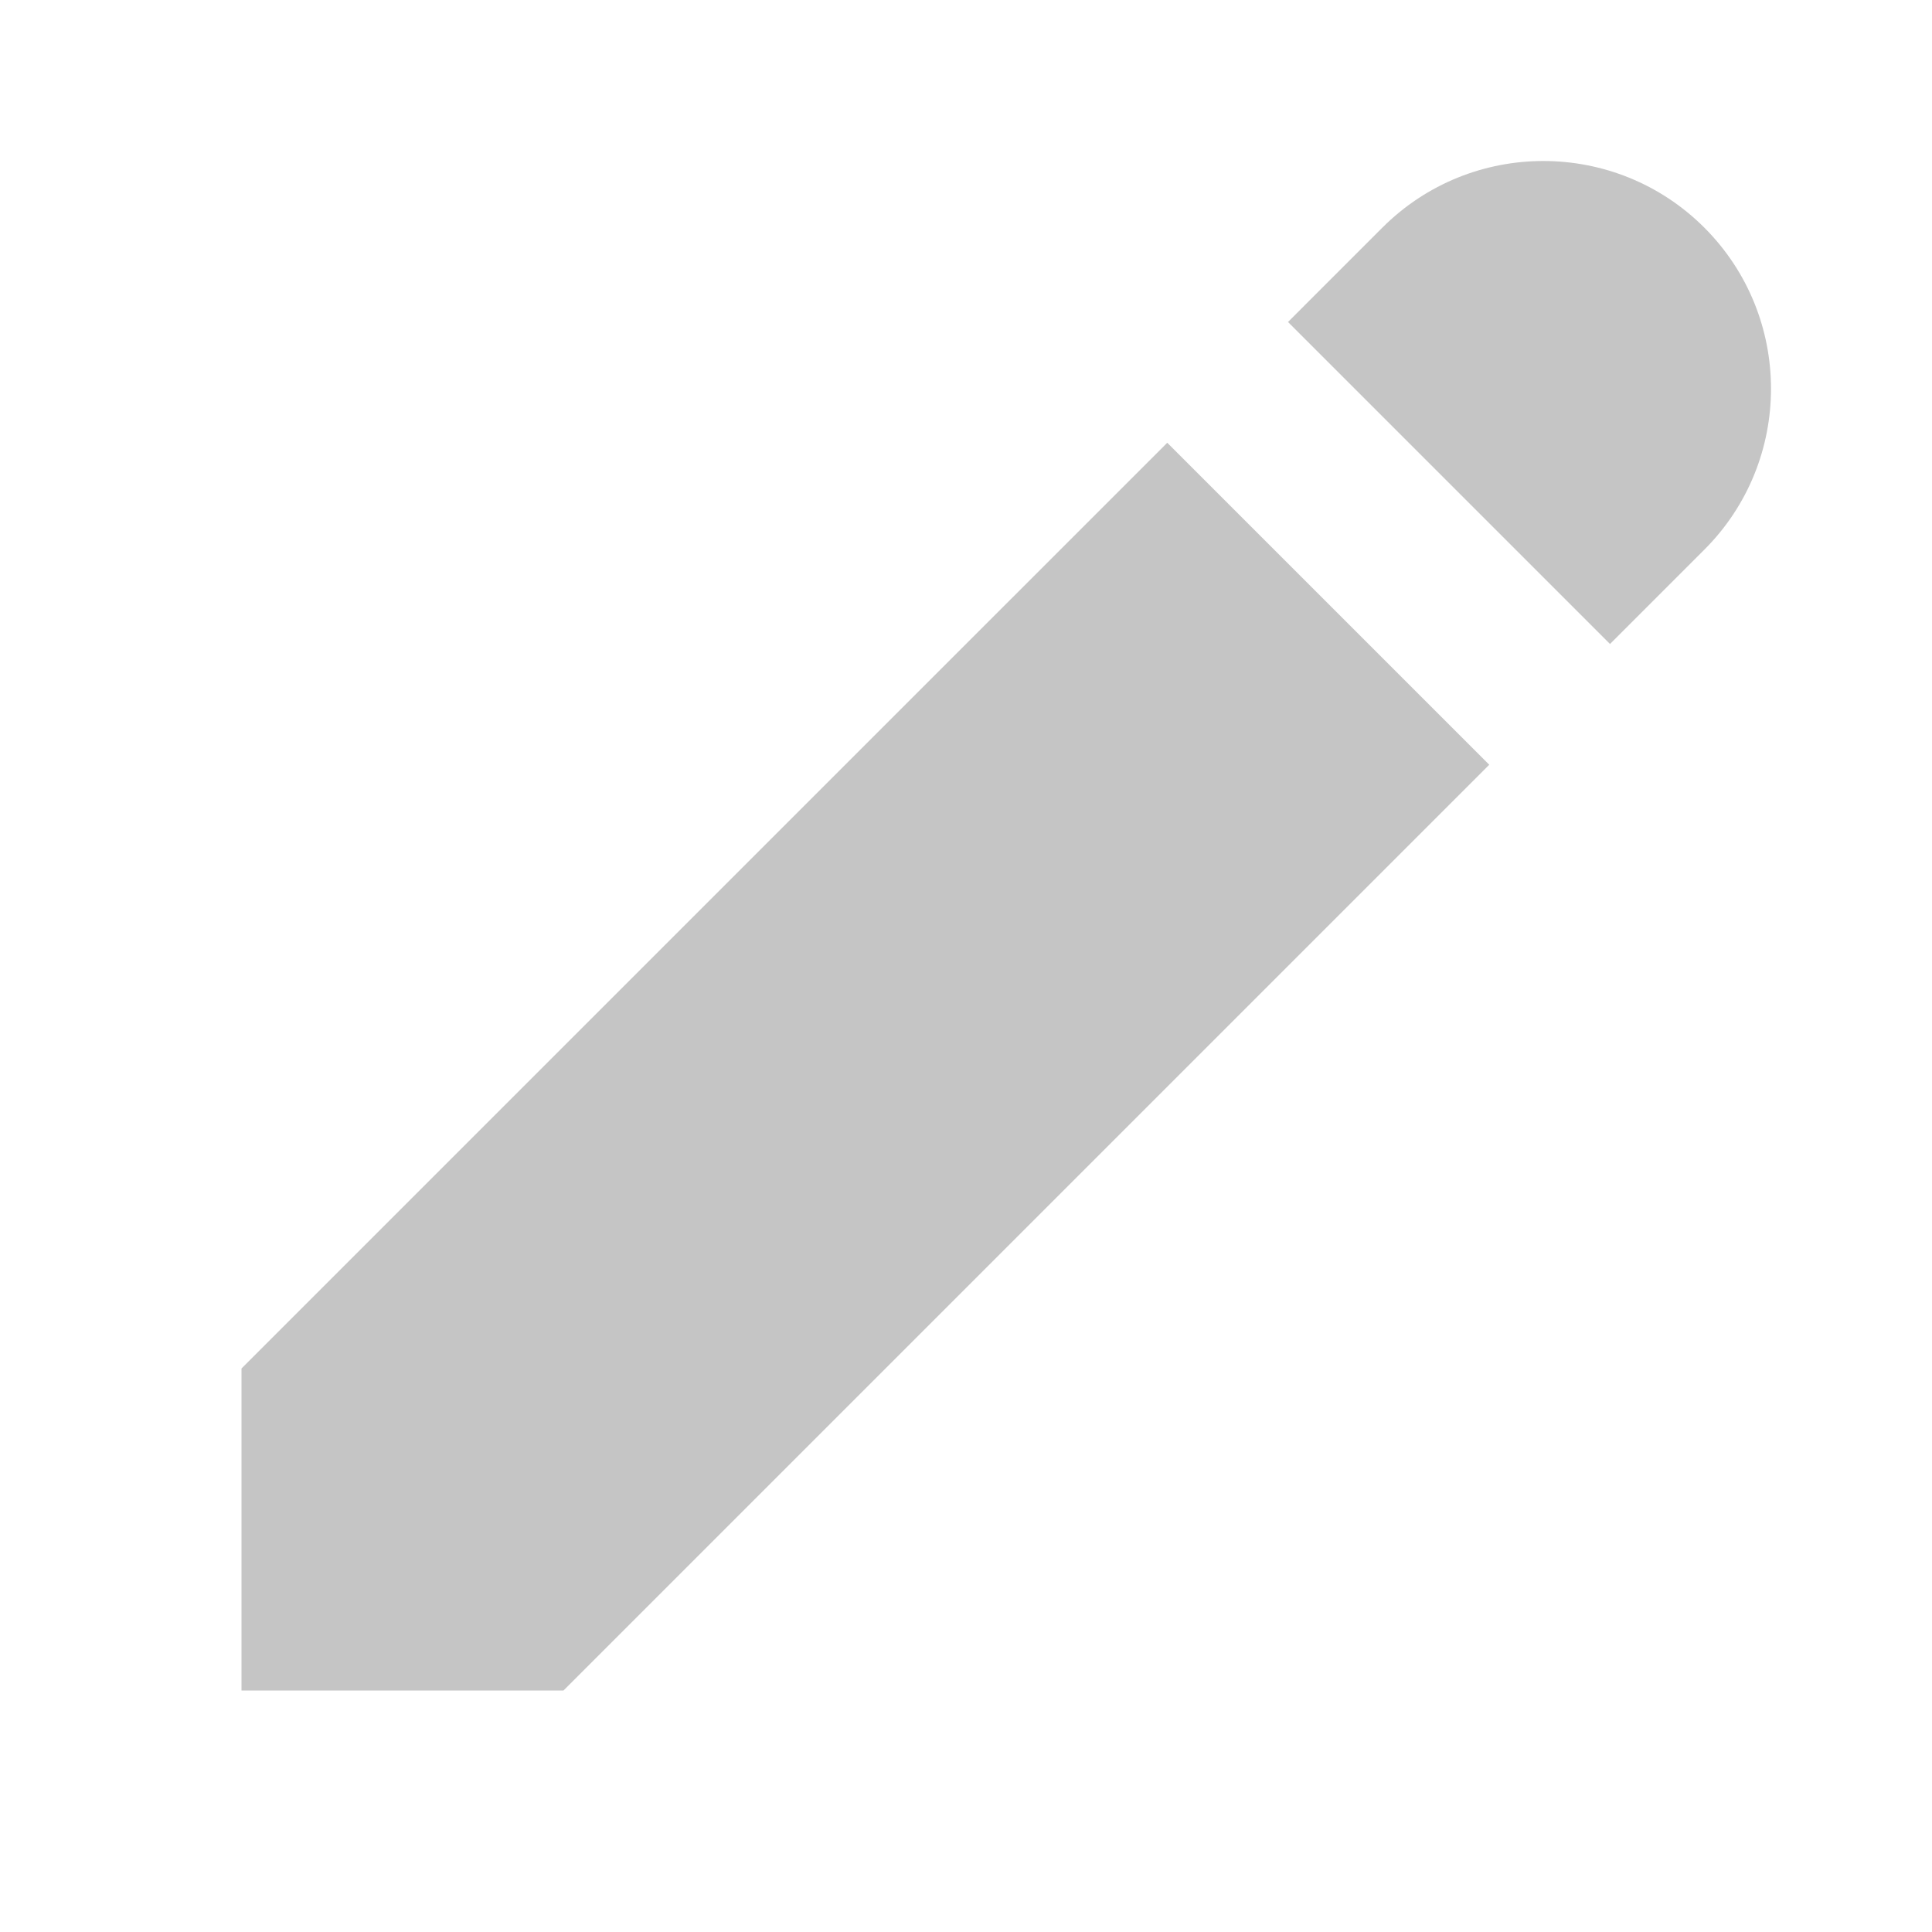
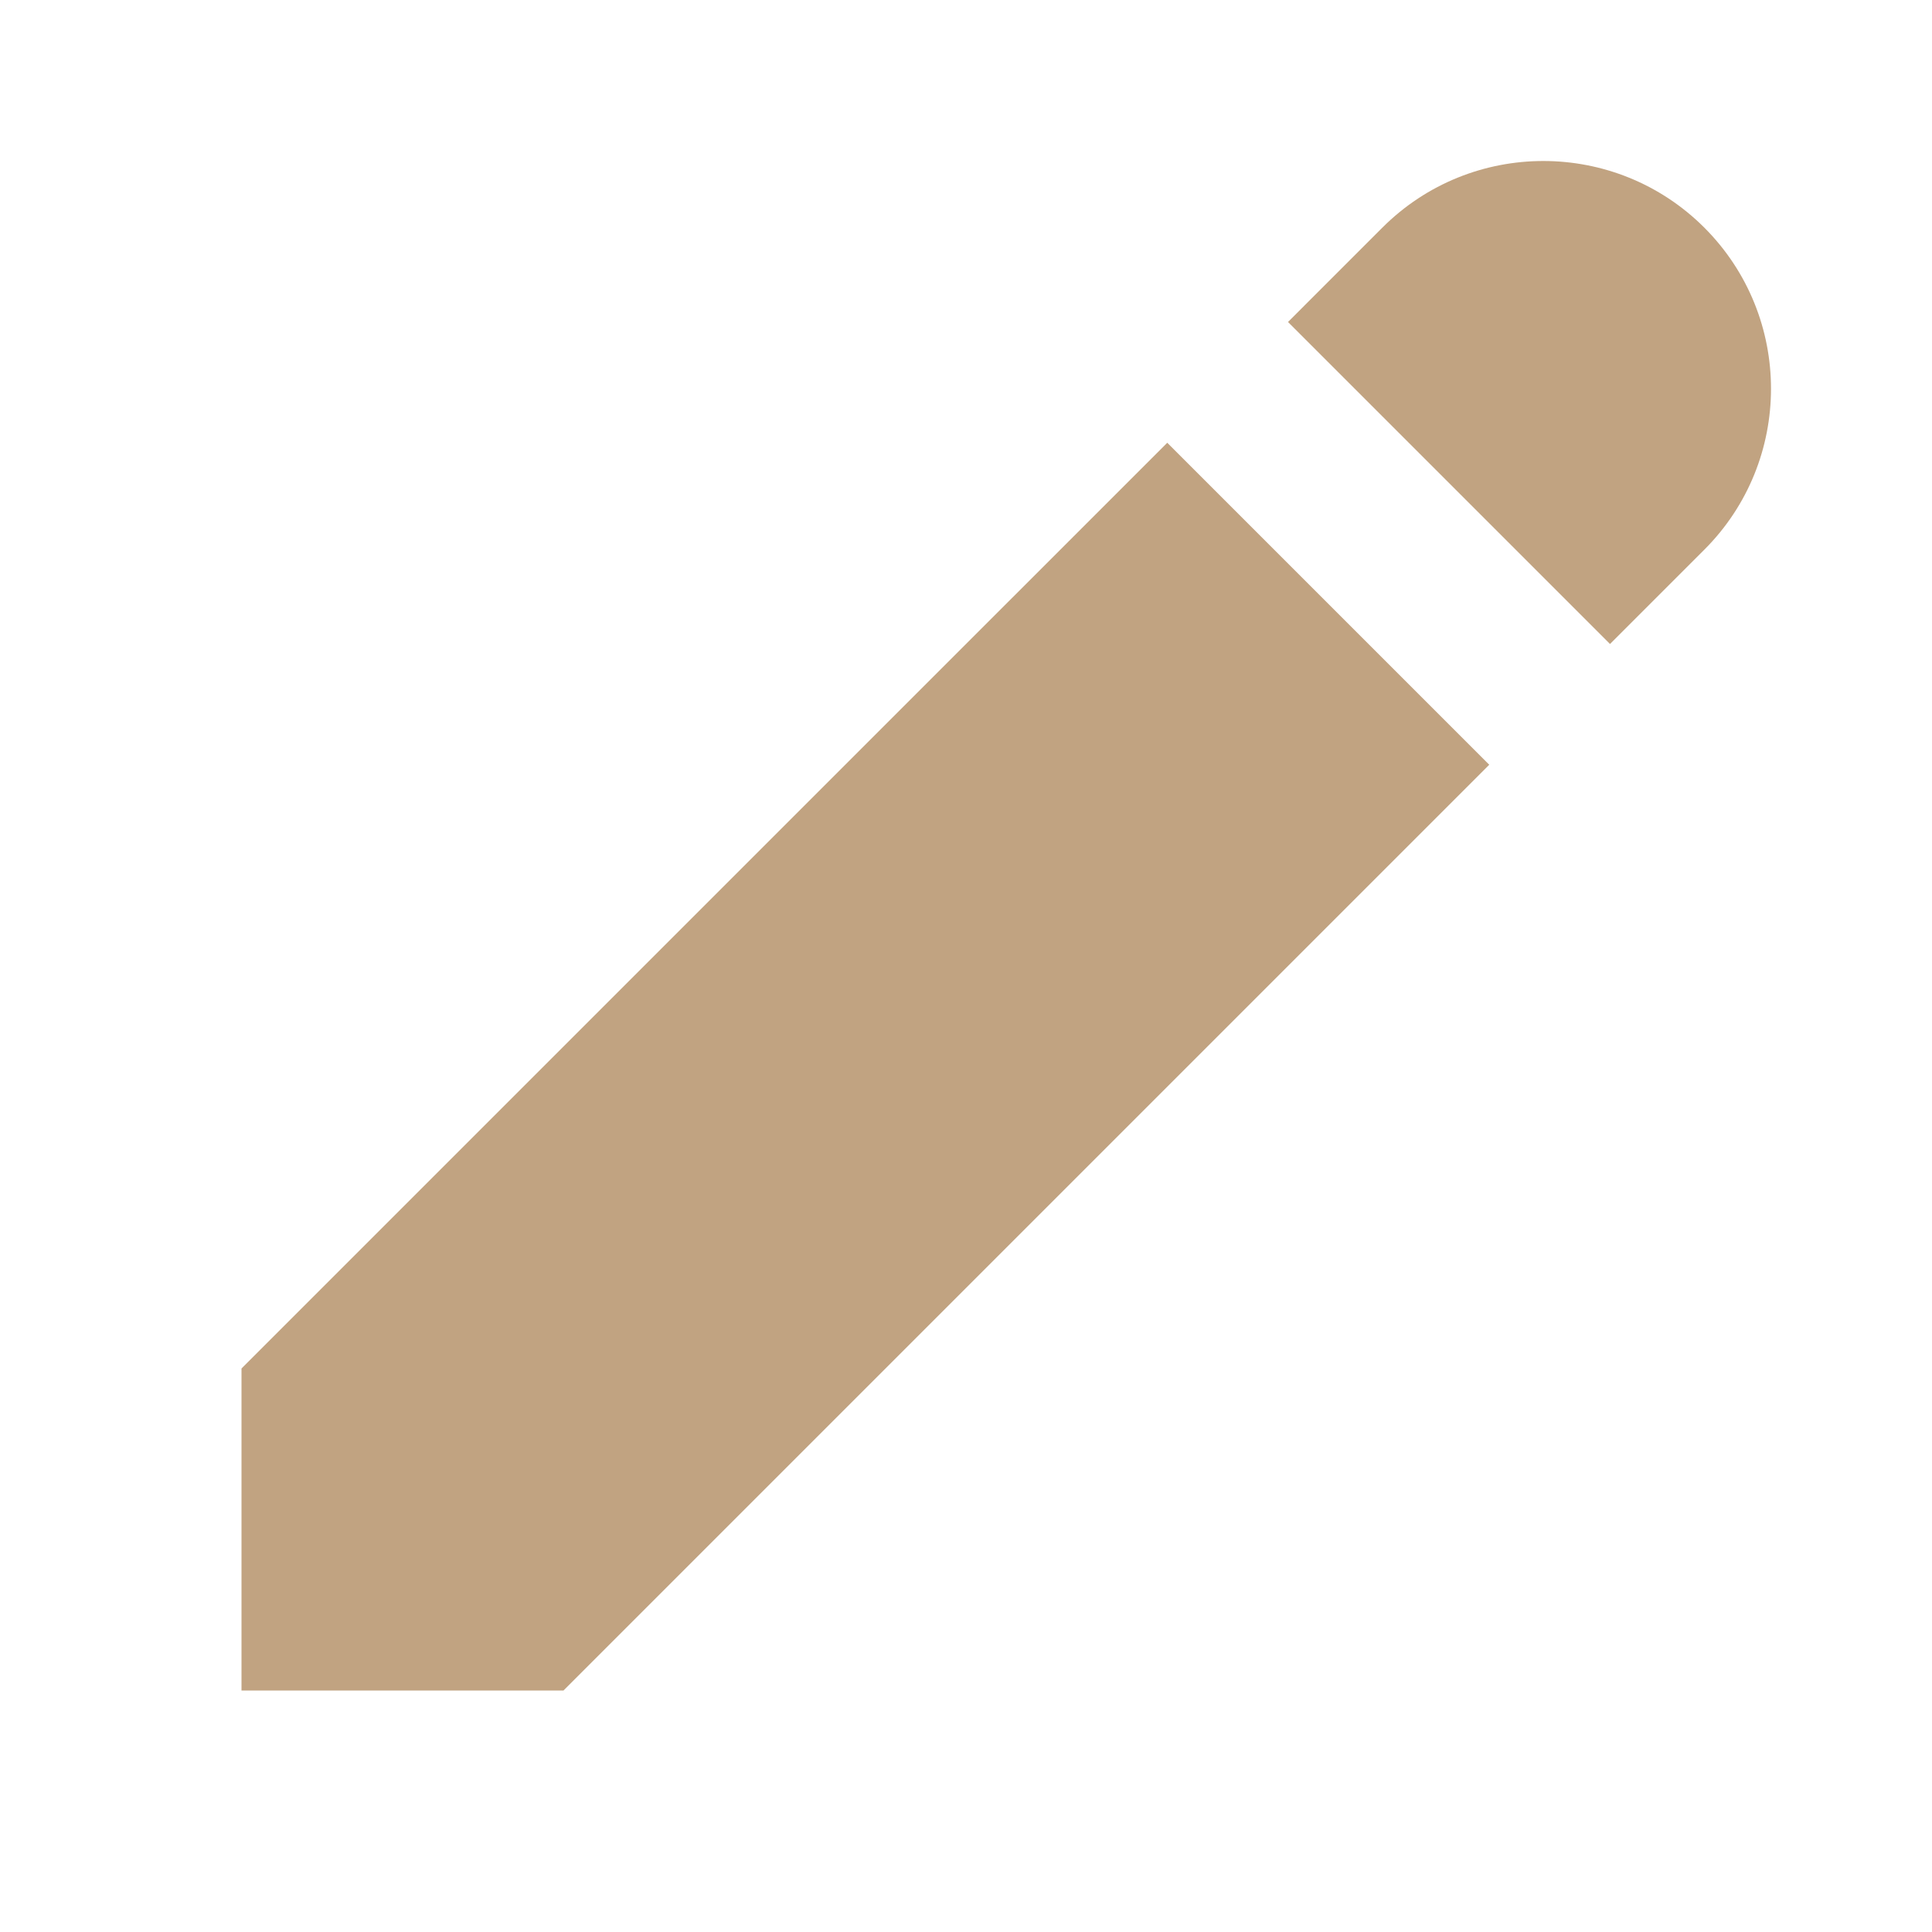
<svg xmlns="http://www.w3.org/2000/svg" viewBox="0,0,256,256" width="50px" height="50px" fill-rule="nonzero">
-   <g fill="#c5c5c5" fill-rule="nonzero" stroke="none" stroke-width="1" stroke-linecap="butt" stroke-linejoin="miter" stroke-miterlimit="10" stroke-dasharray="" stroke-dashoffset="0" font-family="none" font-weight="none" font-size="none" text-anchor="none" style="mix-blend-mode: normal">
+   <g fill="#C1A381" fill-rule="nonzero" stroke="none" stroke-width="1" stroke-linecap="butt" stroke-linejoin="miter" stroke-miterlimit="10" stroke-dasharray="" stroke-dashoffset="0" font-family="none" font-weight="none" font-size="none" text-anchor="none" style="mix-blend-mode: normal">
    <g transform="scale(10.66667,10.66667)">
      <path d="M19.172,2c-0.724,0 -1.448,0.276 -2,0.828l-1.172,1.172l4,4l1.172,-1.172c1.104,-1.104 1.104,-2.895 0,-4c-0.552,-0.552 -1.276,-0.828 -2,-0.828zM14.5,5.5l-11.5,11.5v4h4l11.5,-11.5z" />
    </g>
  </g>
</svg>
